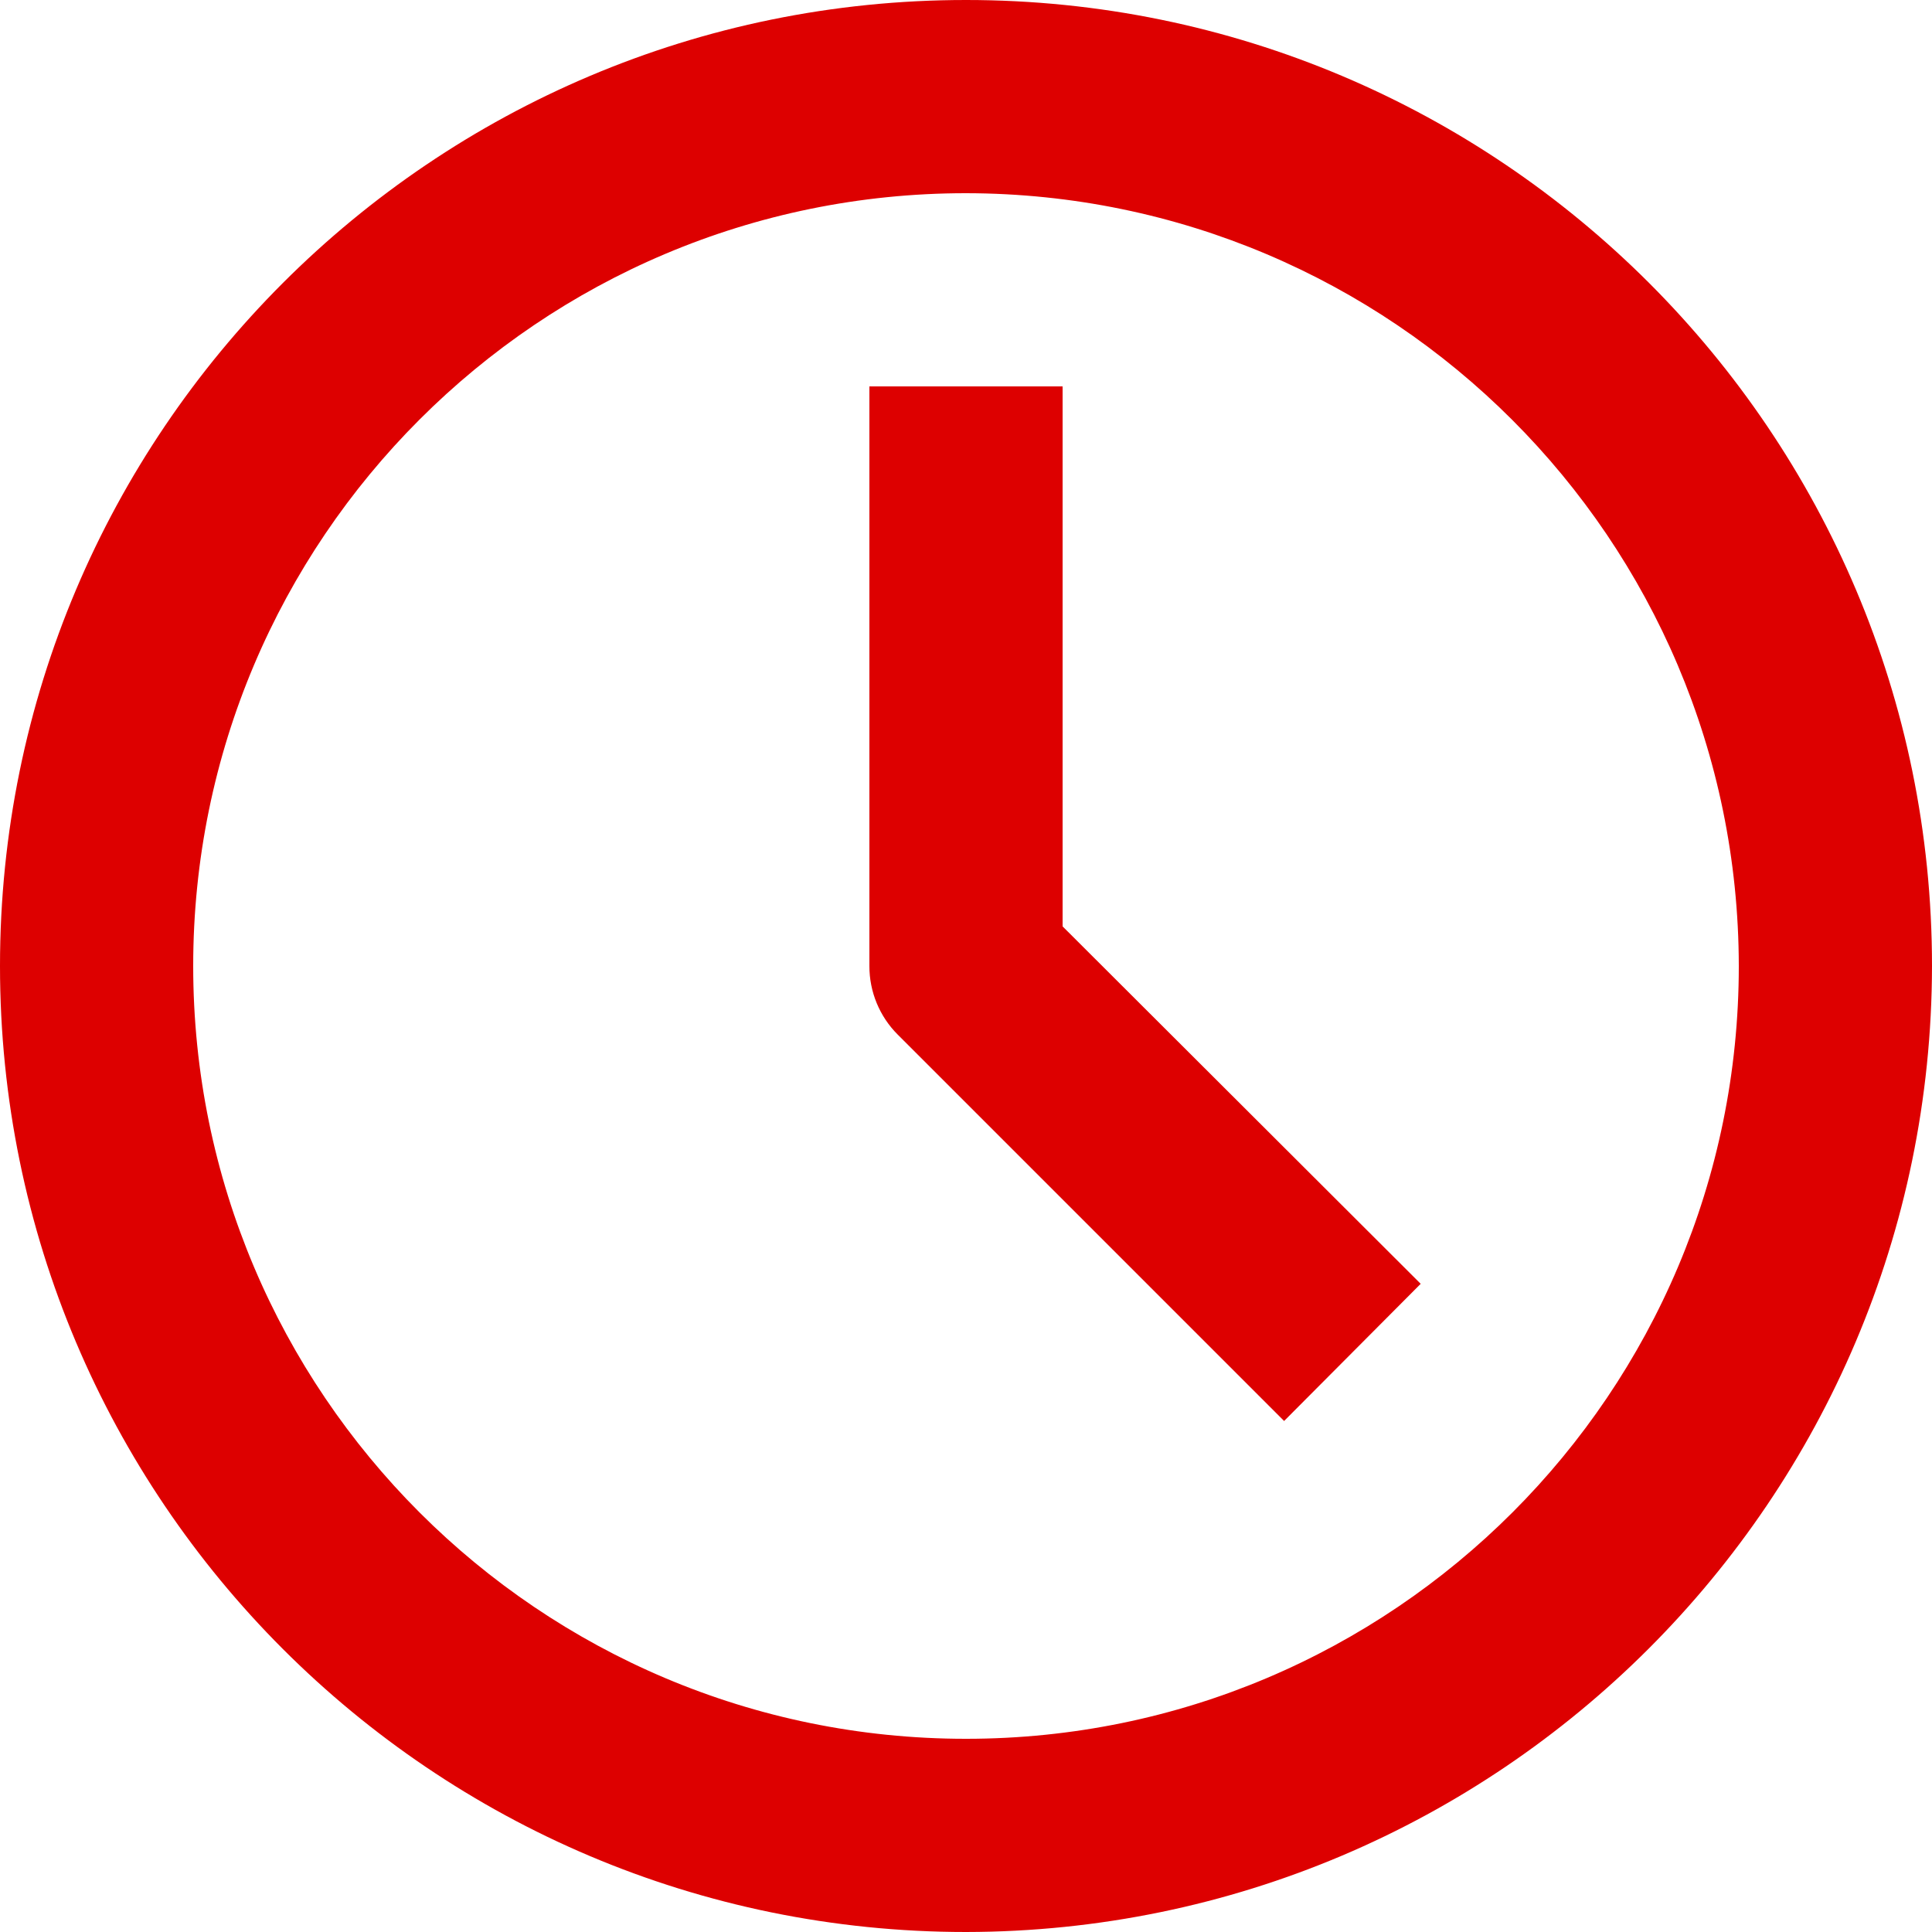
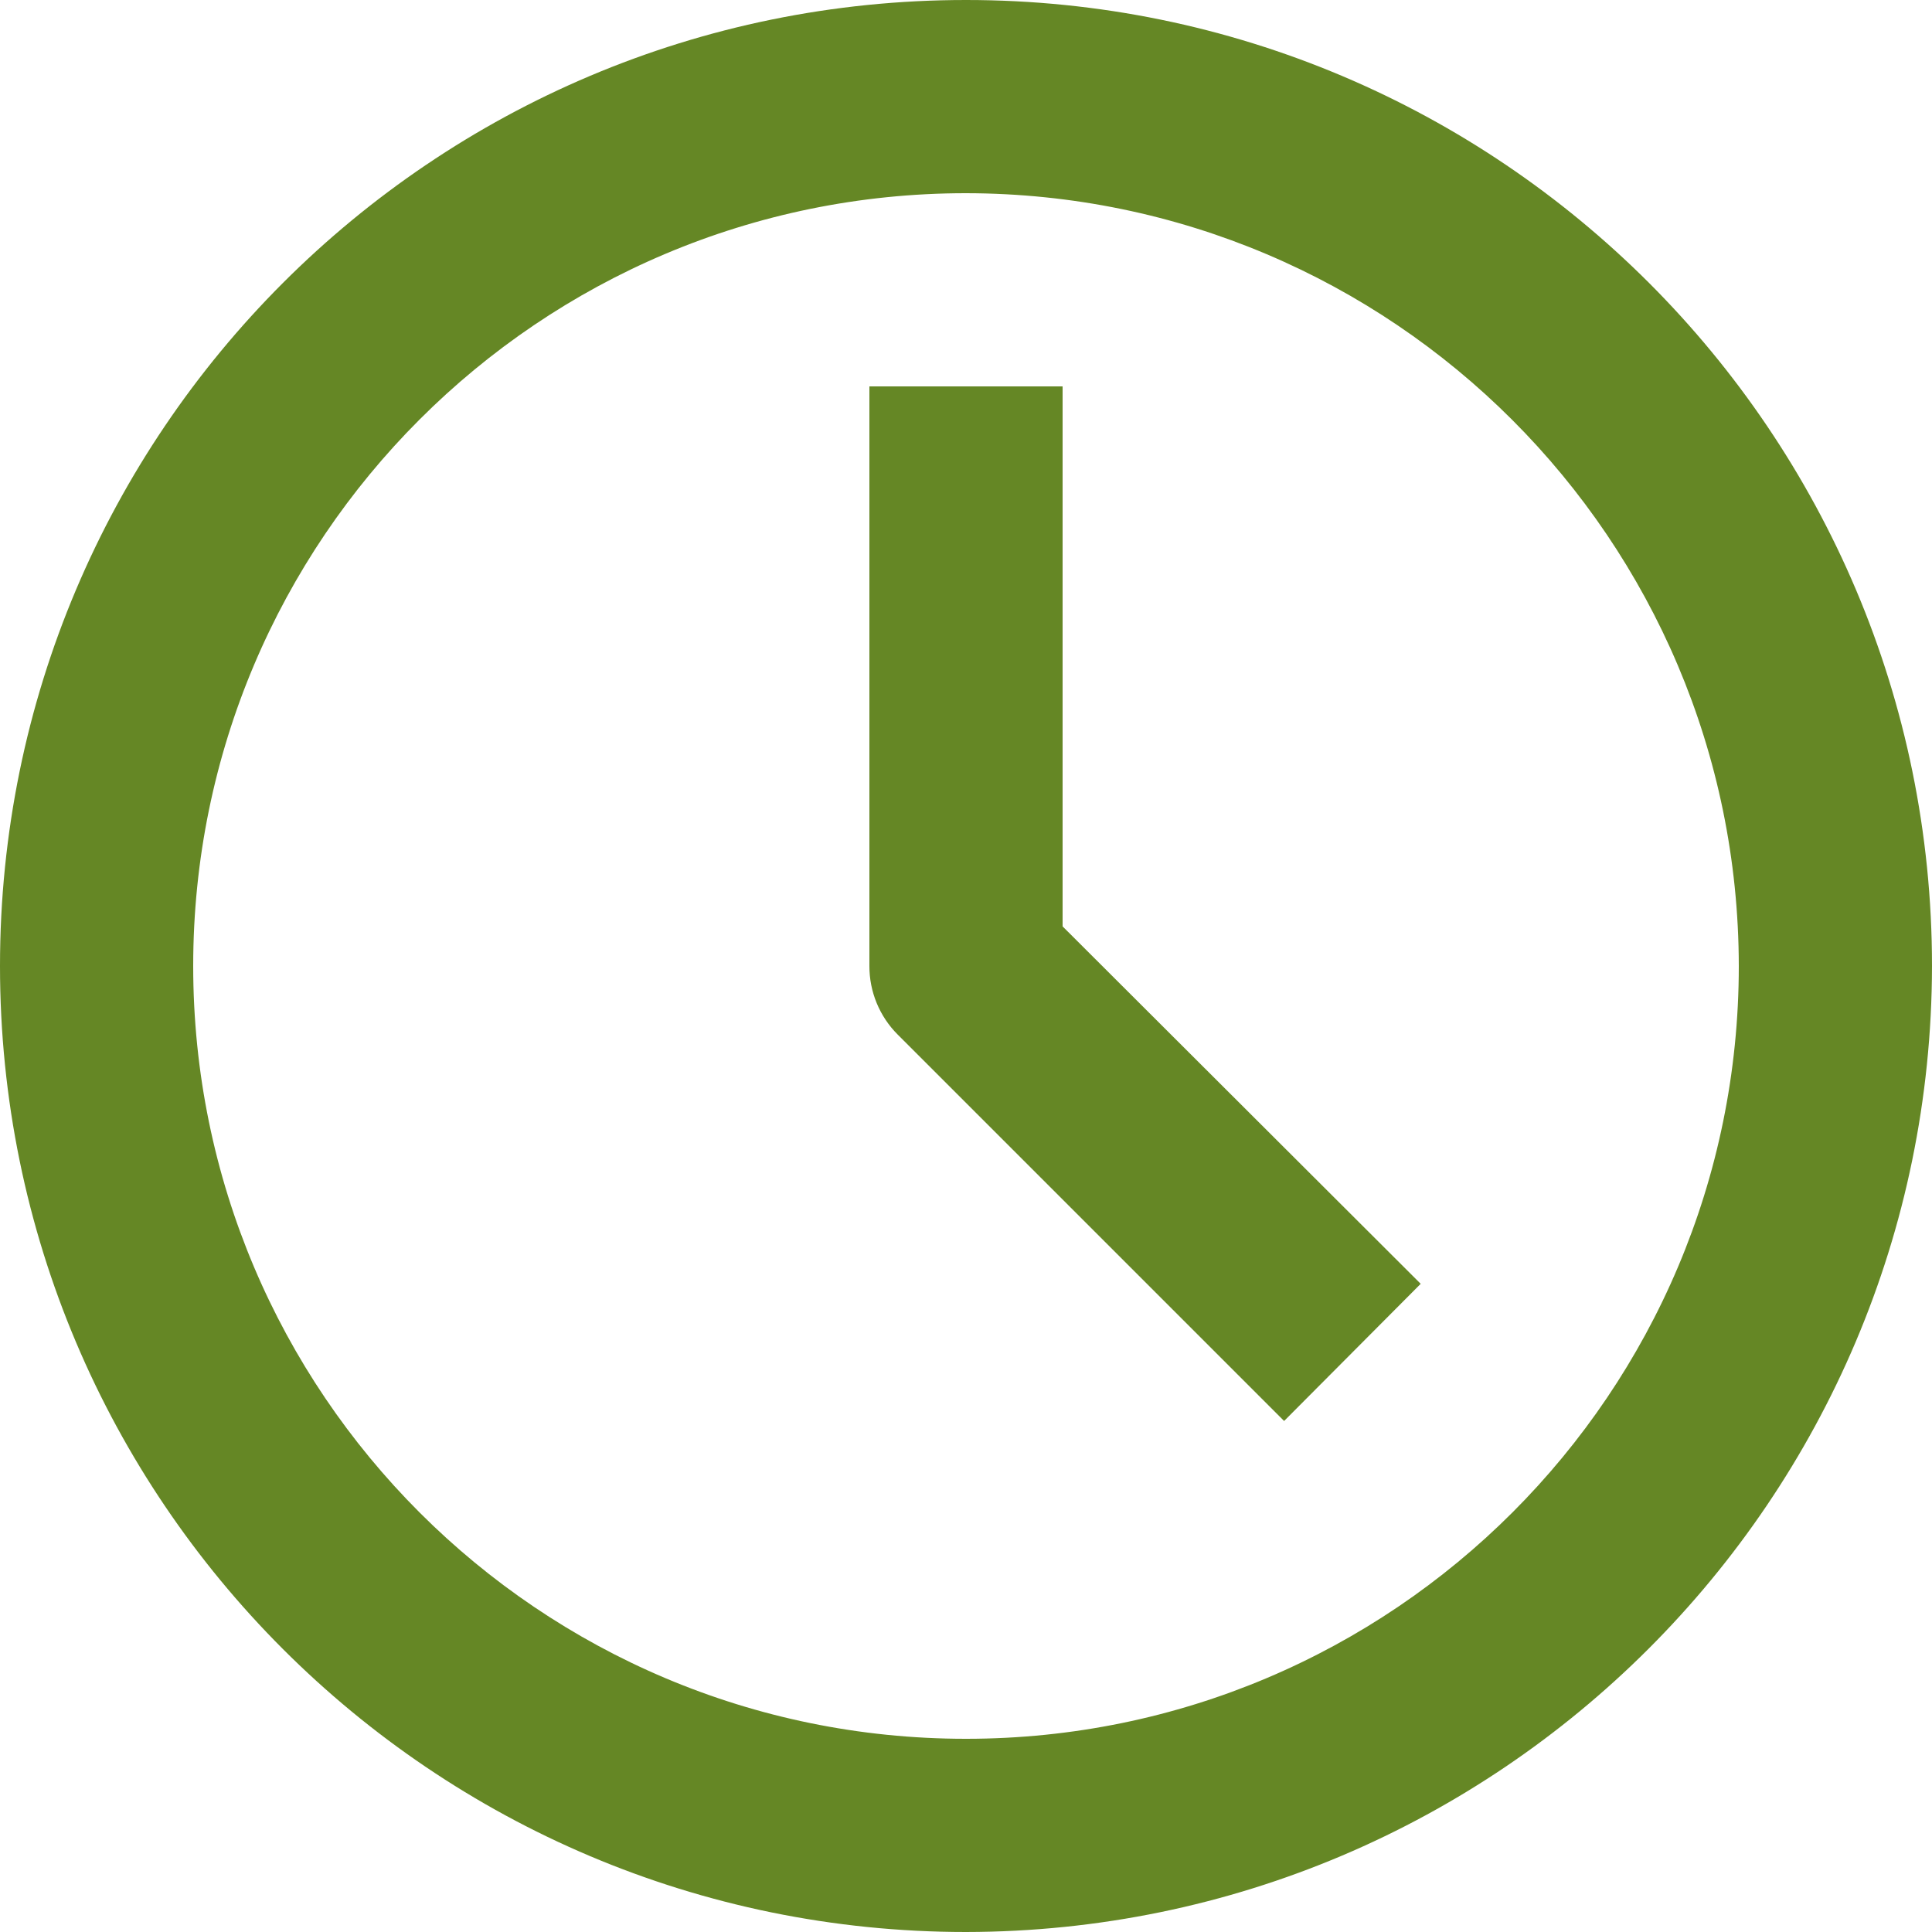
<svg xmlns="http://www.w3.org/2000/svg" width="20" height="20" viewBox="0 0 20 20">
-   <path d="M971,4616a10,10,0,1,1,10-10A10.014,10.014,0,0,1,971,4616Zm0-18a8,8,0,1,0,8,8A8.01,8.01,0,0,0,971,4598Zm-.707,8.71,4,4,1.414-1.42-3.707-3.7V4600h-2v6A1,1,0,0,0,970.293,4606.71Z" transform="translate(-961 -4596)" fill="#d00" fill-rule="evenodd" />
+   <path d="M971,4616a10,10,0,1,1,10-10A10.014,10.014,0,0,1,971,4616Zm0-18a8,8,0,1,0,8,8A8.01,8.01,0,0,0,971,4598Zm-.707,8.71,4,4,1.414-1.42-3.707-3.7V4600h-2v6A1,1,0,0,0,970.293,4606.71Z" transform="translate(-961 -4596)" fill="#658725" fill-rule="evenodd" />
</svg>
